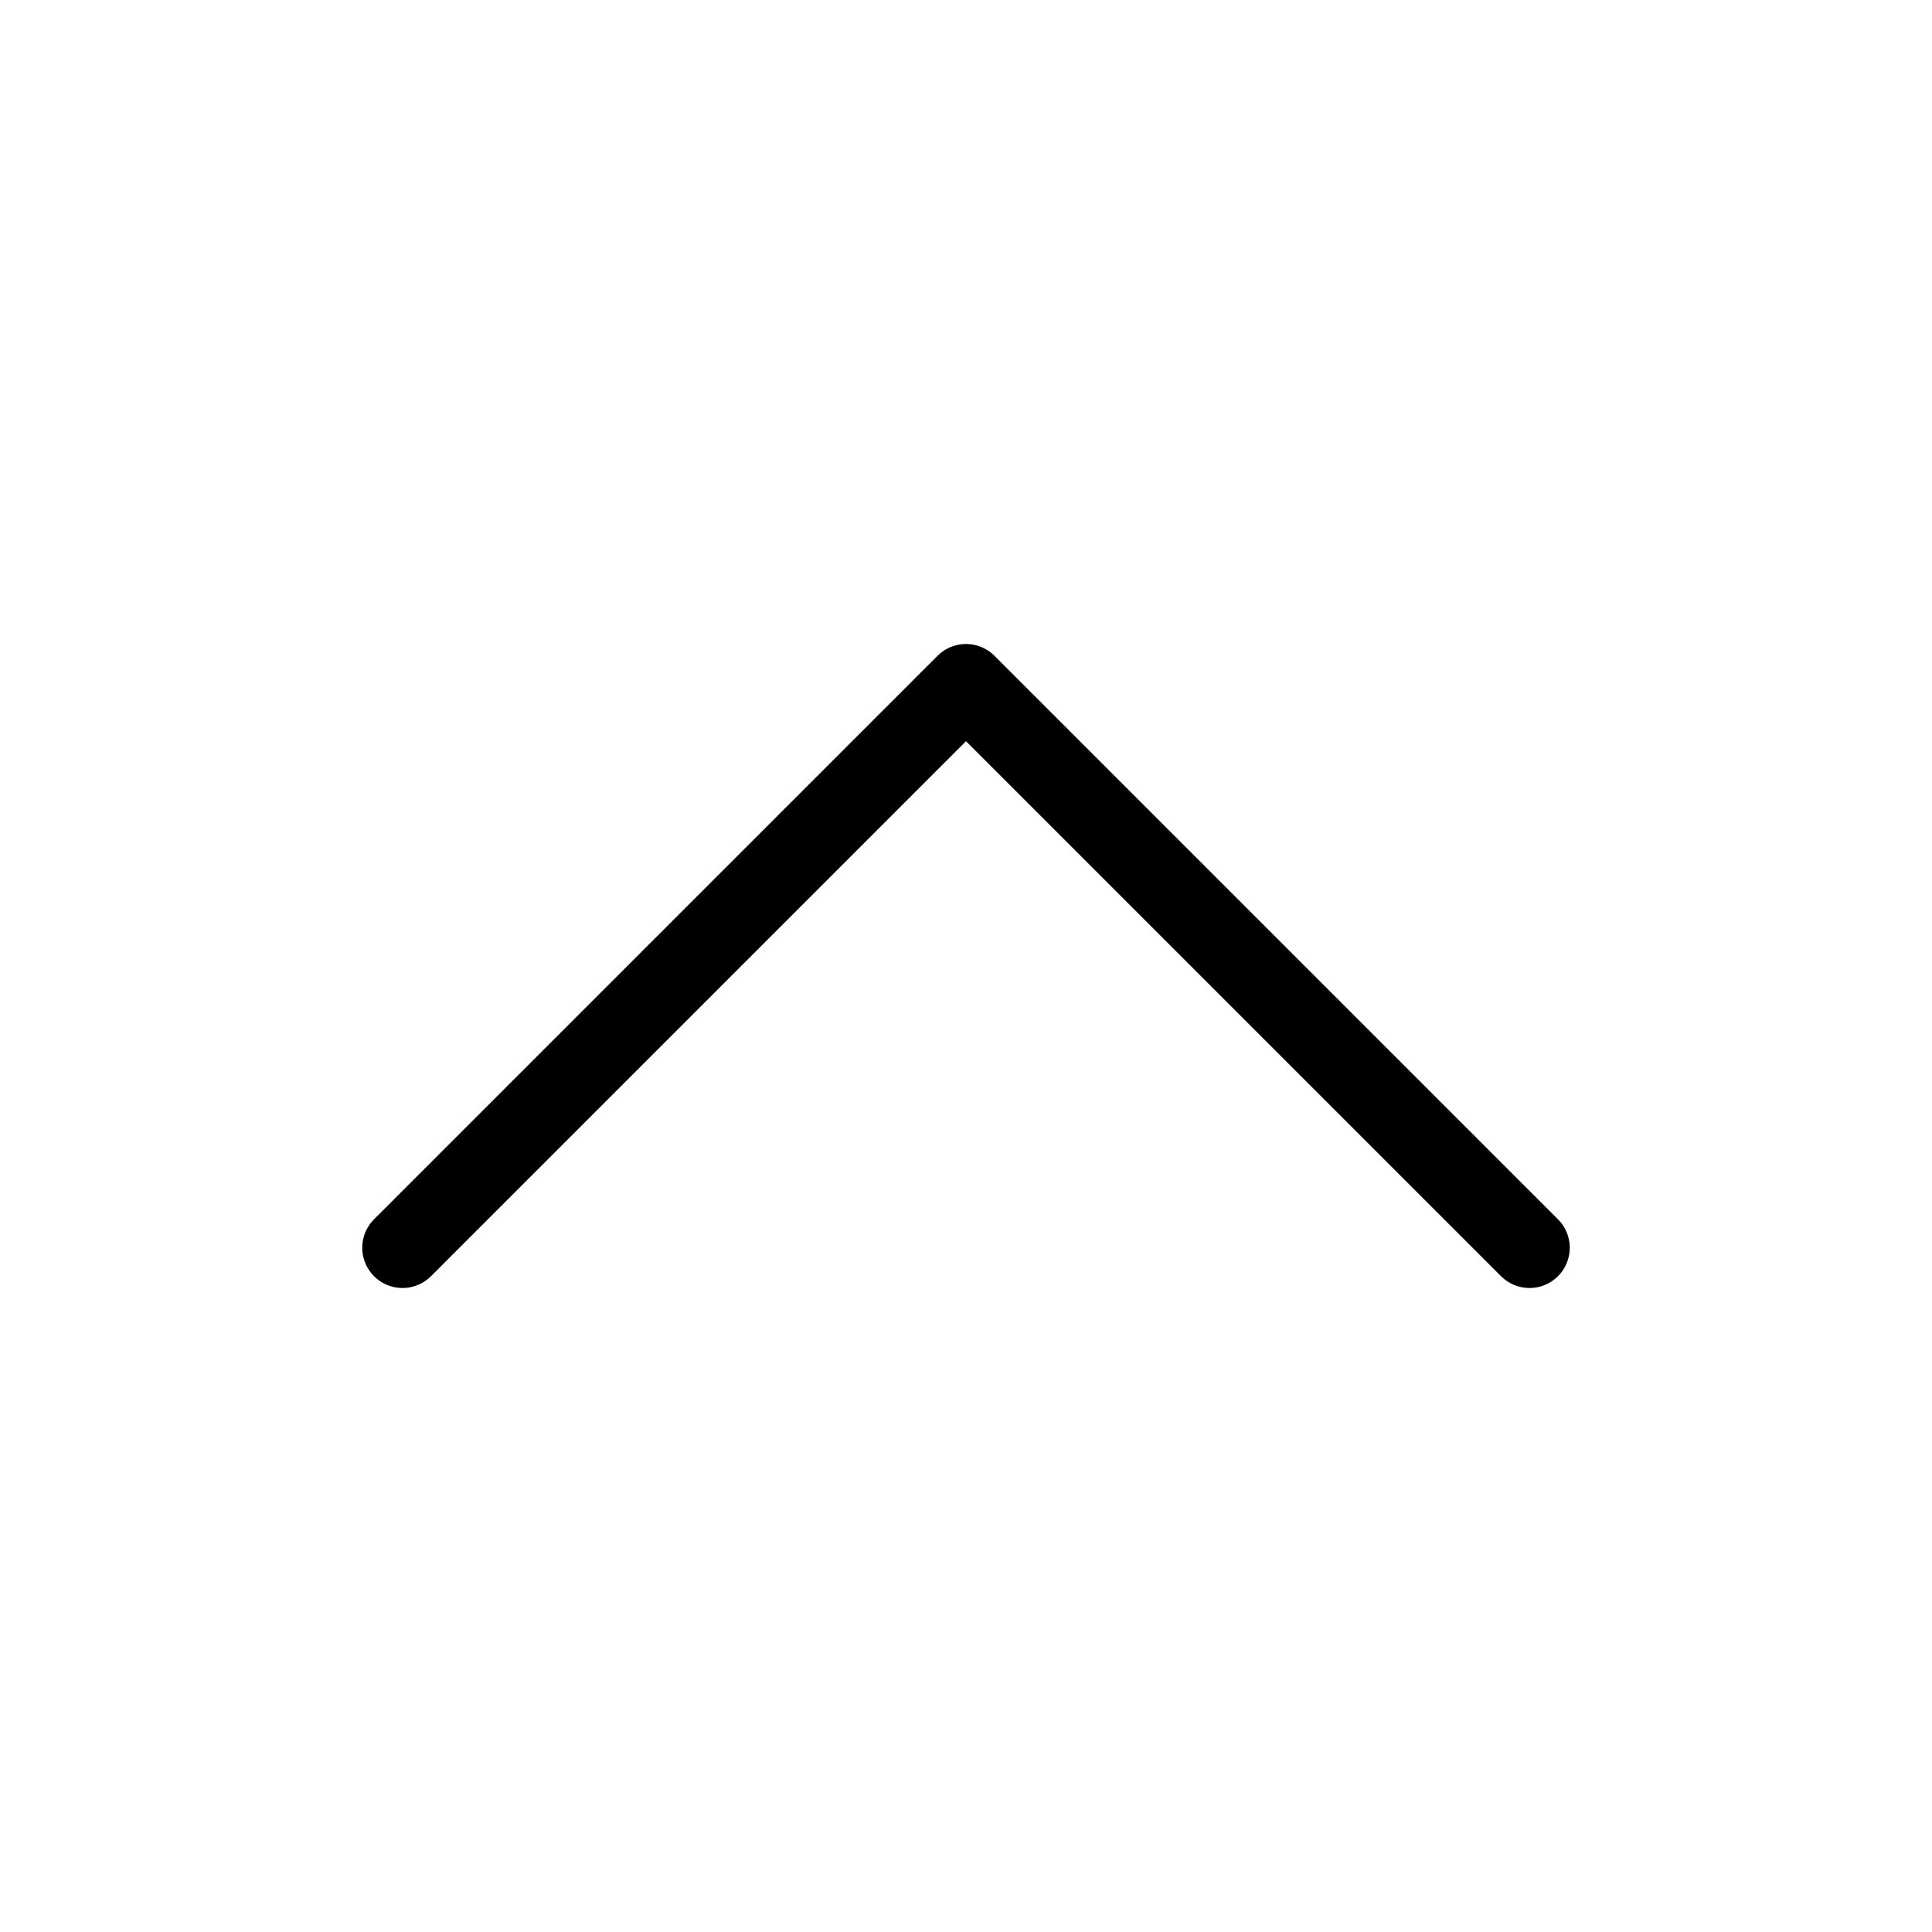
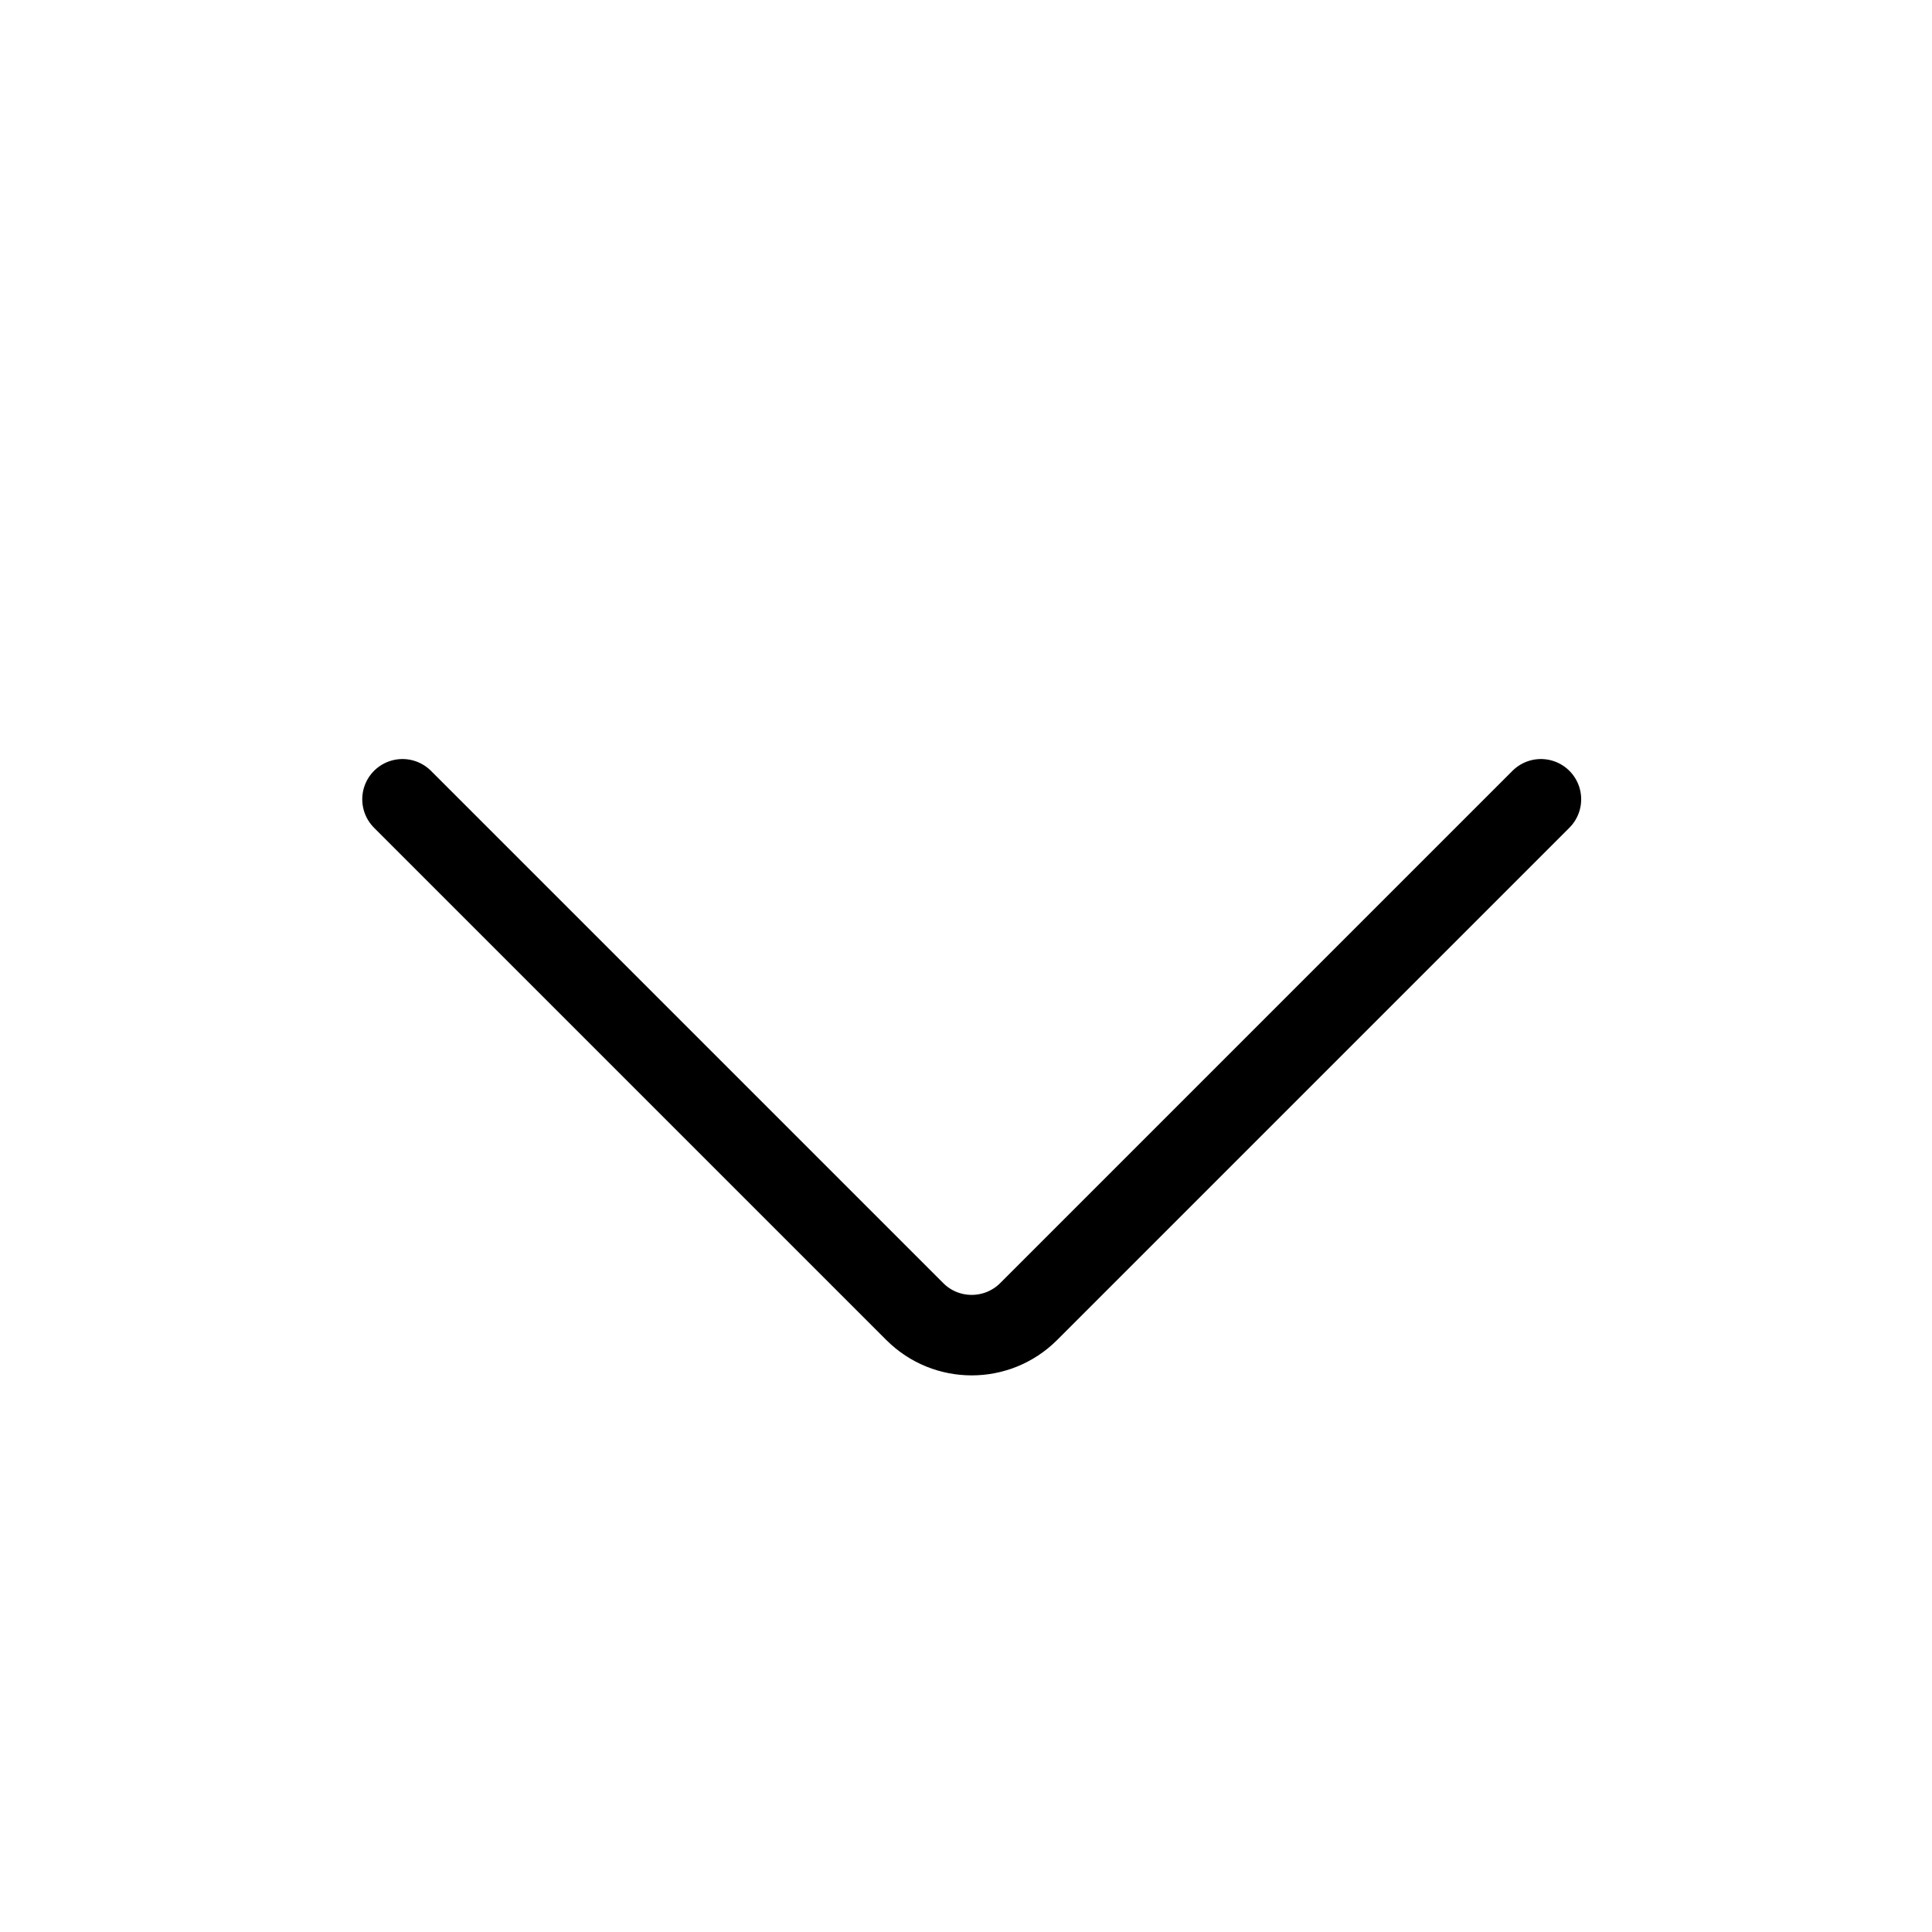
<svg xmlns="http://www.w3.org/2000/svg" width="24" height="24" viewBox="0 0 24 24" fill="none">
-   <path d="M5 15.5L12 8.5L19 15.5" stroke="black" stroke-linecap="round" stroke-linejoin="round" />
+   <path d="M5 9.929L11.364 16.293C11.754 16.683 12.387 16.683 12.778 16.293L19.142 9.929" stroke="black" stroke-linecap="round" />
</svg>
